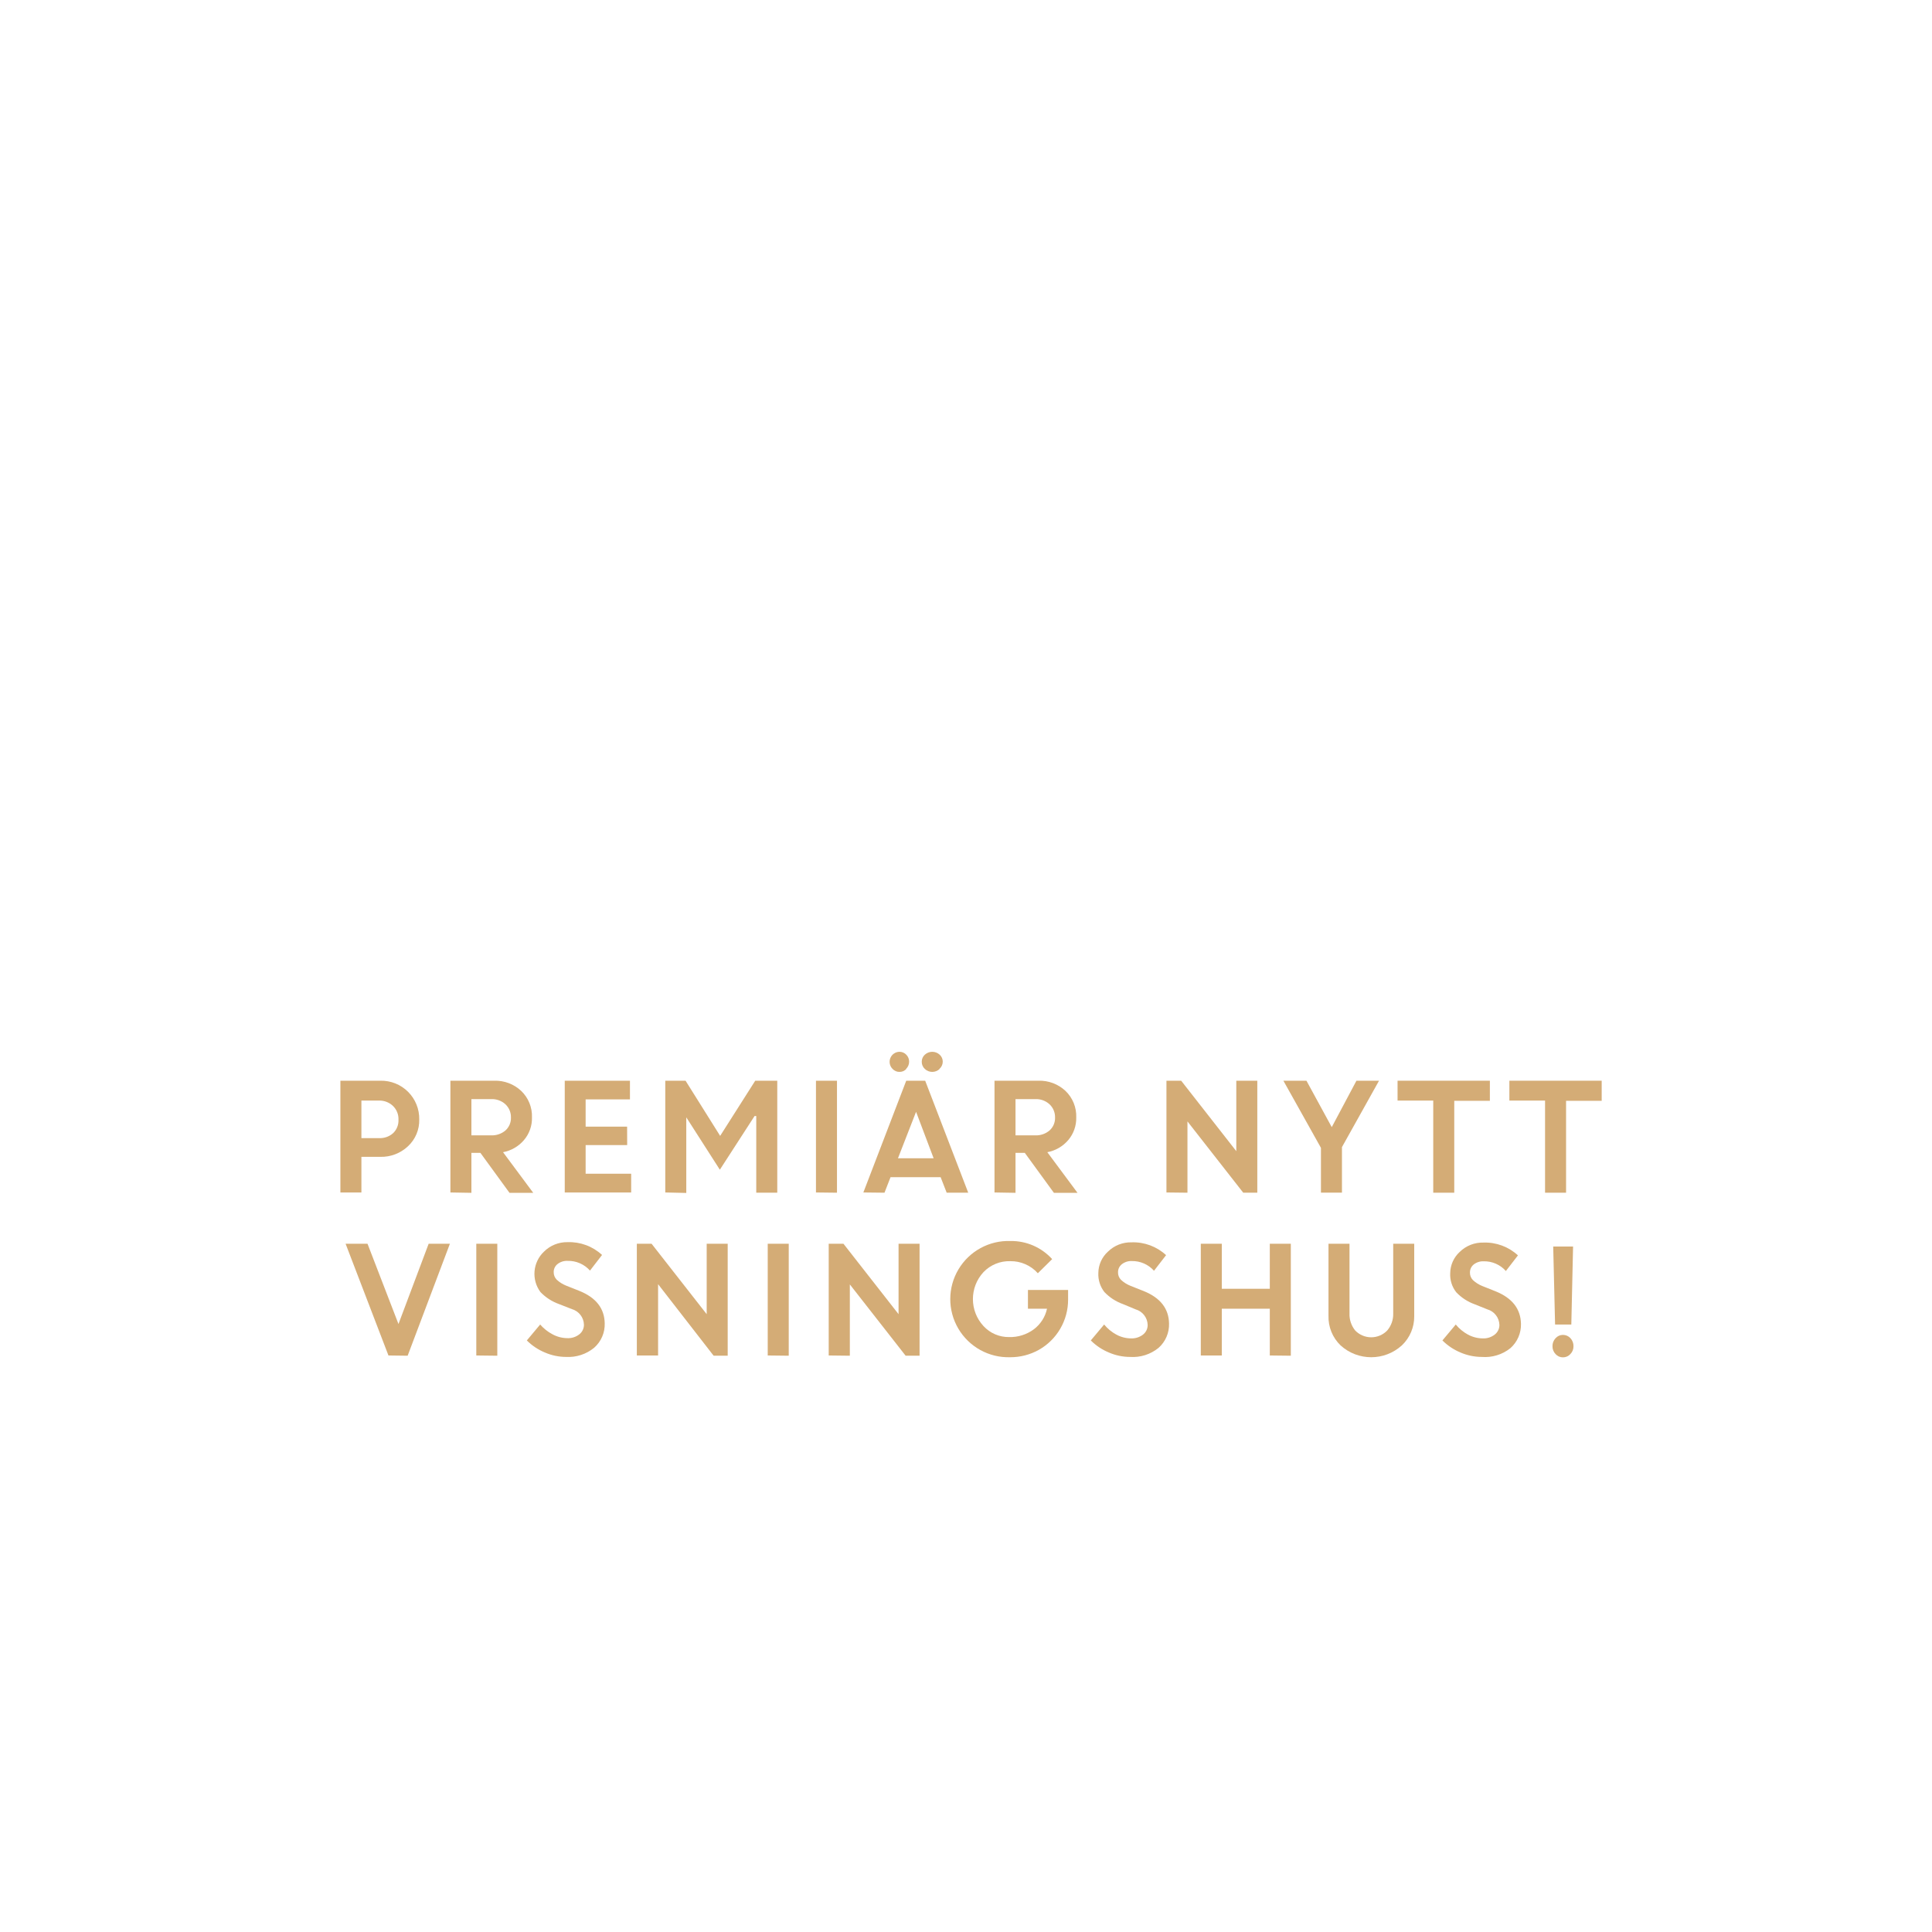
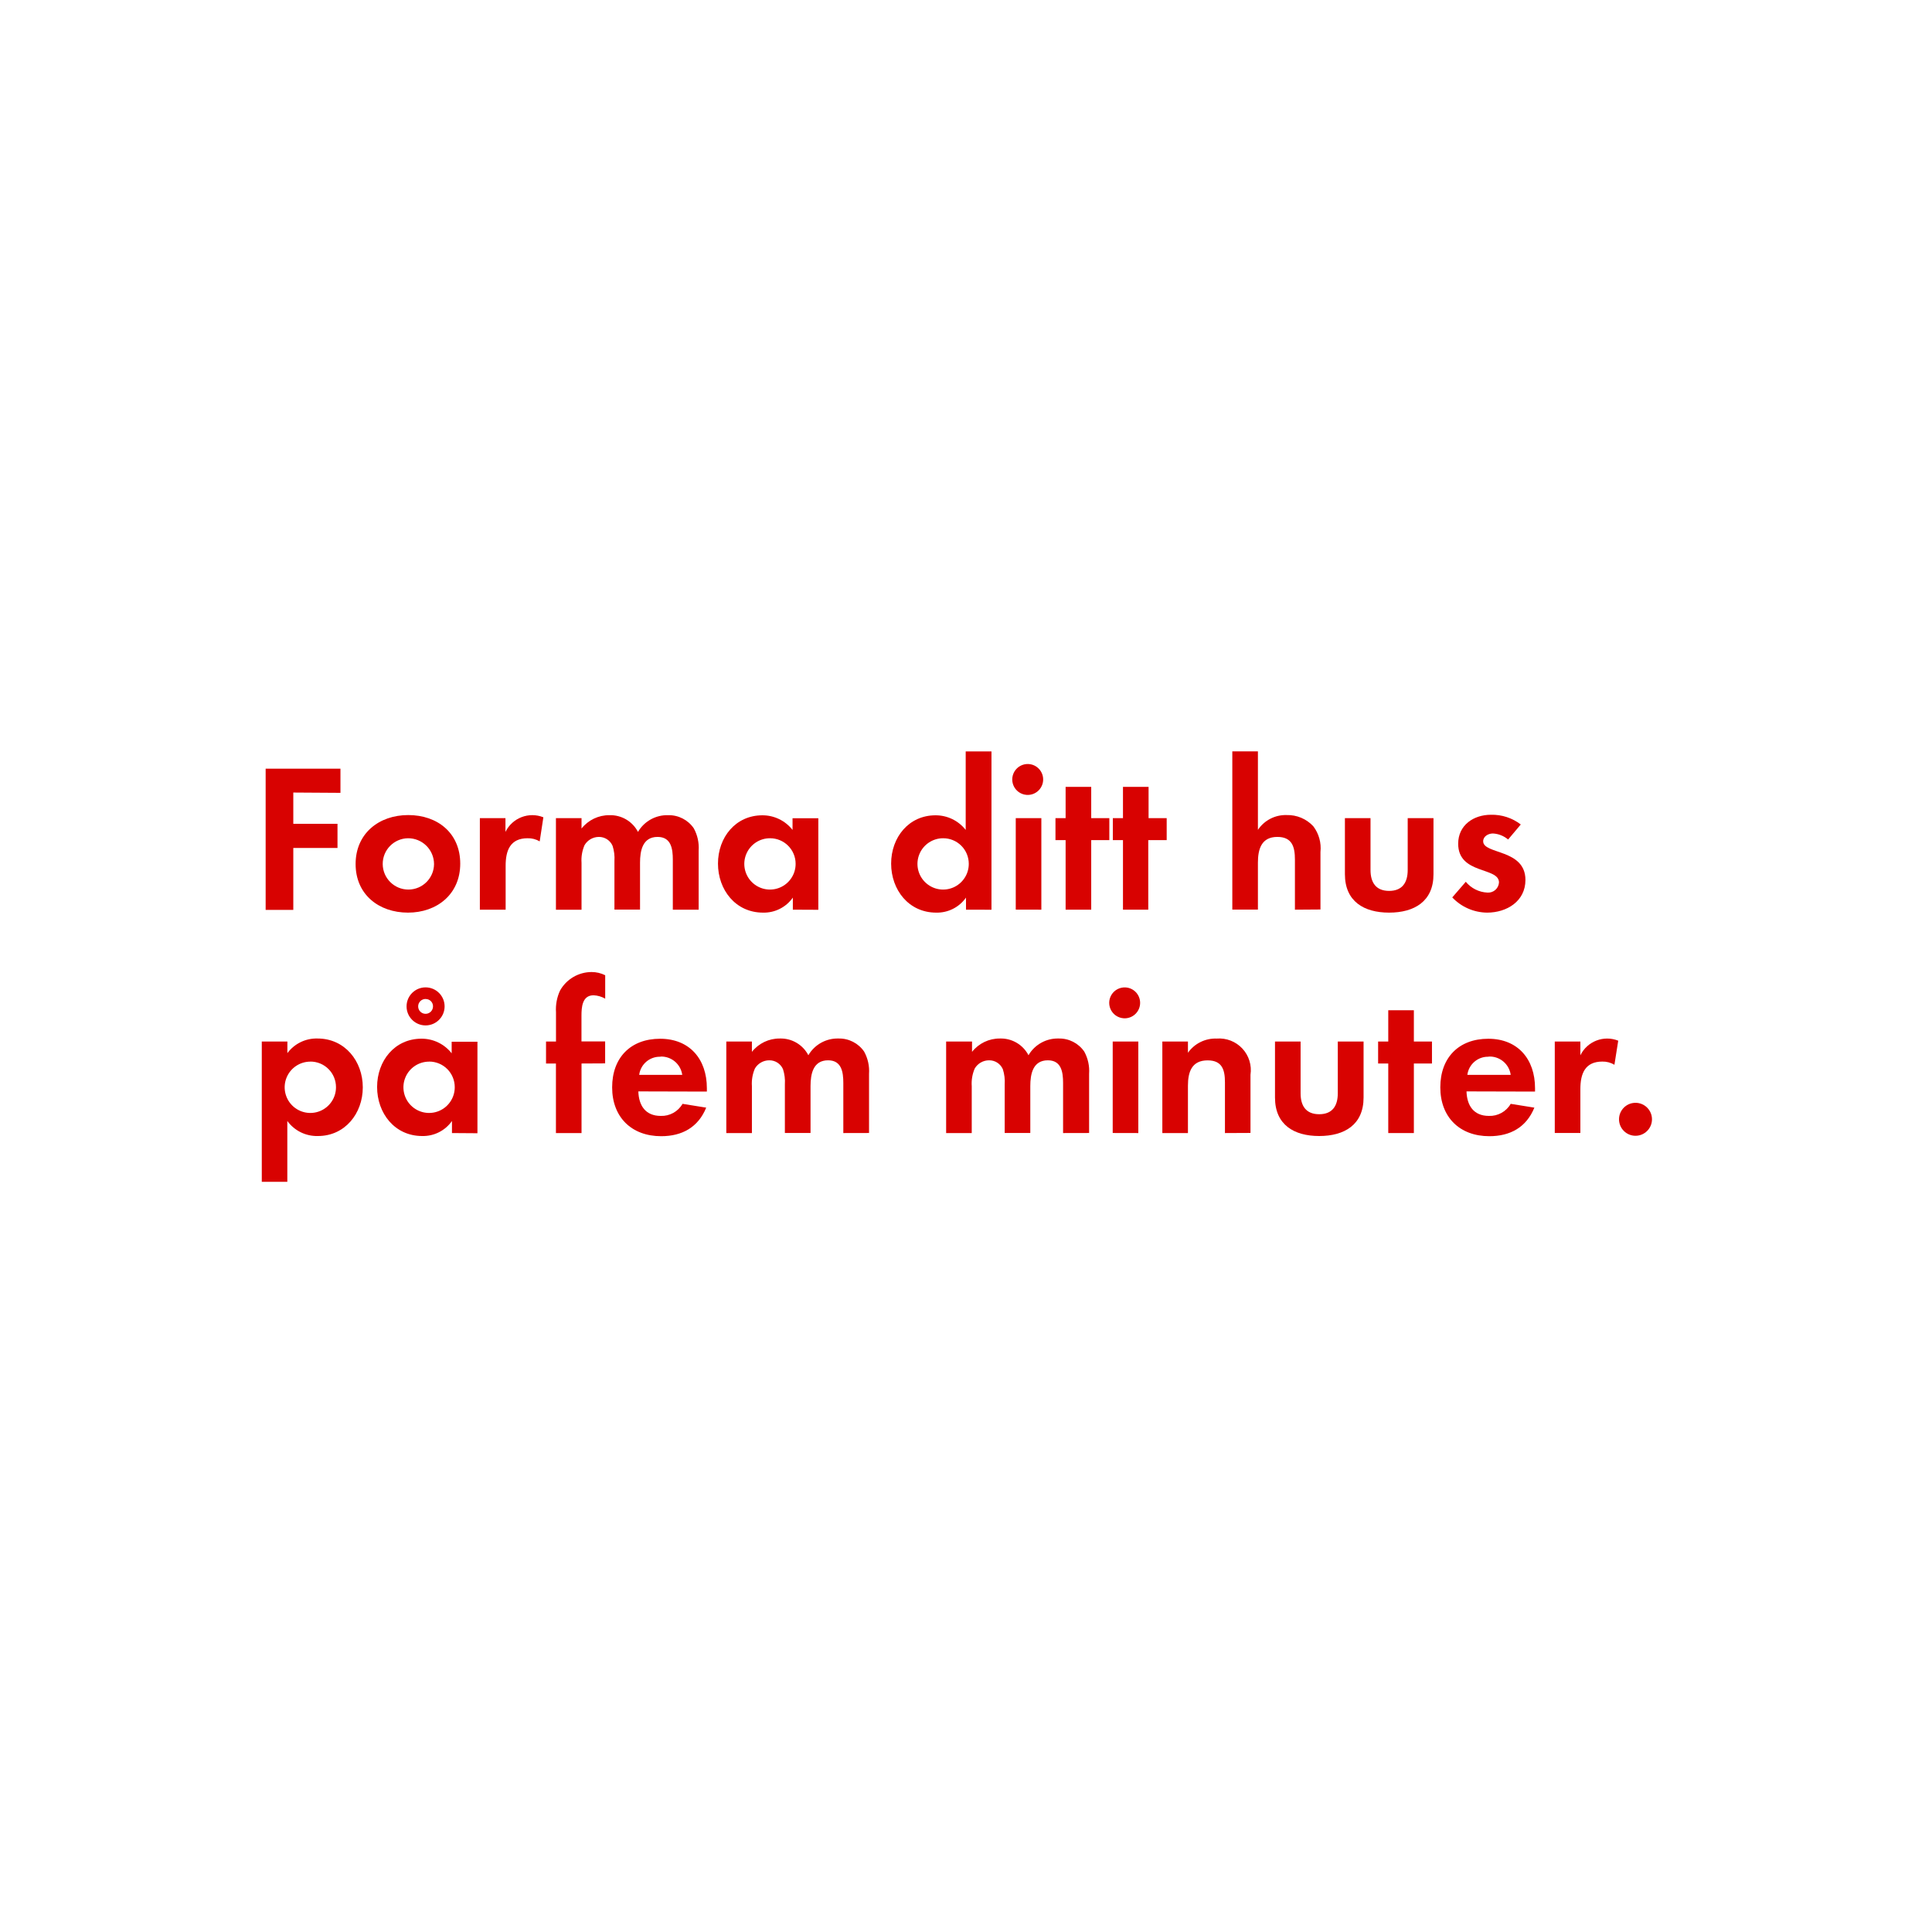
<svg xmlns="http://www.w3.org/2000/svg" id="Layer_1" data-name="Layer 1" viewBox="0 0 320 320">
  <defs>
-     <style>.cls-1{fill:#d4ac76;}</style>
+     <style>.cls-1{fill:#d80201;}</style>
  </defs>
-   <path class="cls-1" d="M56.38,197.51V179H63a6.3,6.3,0,0,1,6.44,6.41,5.85,5.85,0,0,1-1.88,4.46A6.44,6.44,0,0,1,63,191.61H59.86v5.9Zm6.36-15.22H59.86v6.22h2.93a3.26,3.26,0,0,0,2.33-.83,2.89,2.89,0,0,0,.88-2.22,3,3,0,0,0-.91-2.28A3.24,3.24,0,0,0,62.74,182.29Z" />
-   <path class="cls-1" d="M74.6,197.51V179h7.26a6.26,6.26,0,0,1,4.46,1.68,5.79,5.79,0,0,1,1.79,4.4,5.54,5.54,0,0,1-1.33,3.76,6,6,0,0,1-3.46,2l5,6.73H84.39l-4.82-6.62H78.08v6.62Zm6.72-15.46H78.08v6h3.24a3.44,3.44,0,0,0,2.41-.82,2.76,2.76,0,0,0,.9-2.14,2.91,2.91,0,0,0-.93-2.2A3.29,3.29,0,0,0,81.32,182.05Z" />
-   <path class="cls-1" d="M103.88,189.66H97v4.75h7.54v3.1h-11V179h10.8v3.09H97v4.52h6.87Z" />
-   <path class="cls-1" d="M110.19,197.51V179h3.36l5.73,9.14,5.81-9.14h3.65v18.55h-3.48v-12.7l-.28,0-5.75,8.89-5.62-8.77h.06v12.62Z" />
-   <path class="cls-1" d="M135.15,197.51V179h3.48v18.55Z" />
-   <path class="cls-1" d="M143,197.51,150.1,179h3.14l7.13,18.55H156.8l-1-2.57h-8.3l-1,2.57Zm7.12-20.46a1.49,1.49,0,0,1-1.13.49,1.54,1.54,0,0,1-1.15-.49,1.66,1.66,0,0,1,1.14-2.84,1.54,1.54,0,0,1,1.13.48,1.62,1.62,0,0,1,.47,1.17A1.66,1.66,0,0,1,150.07,177.05Zm1.61,7.1-3,7.7h5.91Zm3.91-7.1a1.79,1.79,0,0,1-2.46,0,1.59,1.59,0,0,1-.51-1.19,1.55,1.55,0,0,1,.51-1.17,1.82,1.82,0,0,1,2.46,0,1.55,1.55,0,0,1,.51,1.17A1.59,1.59,0,0,1,155.59,177.05Z" />
-   <path class="cls-1" d="M164.72,197.51V179H172a6.27,6.27,0,0,1,4.47,1.68,5.79,5.79,0,0,1,1.79,4.4,5.59,5.59,0,0,1-1.33,3.76,6,6,0,0,1-3.46,2l5,6.73h-3.91l-4.82-6.62H168.2v6.62Zm6.72-15.46H168.2v6h3.24a3.44,3.44,0,0,0,2.41-.82,2.76,2.76,0,0,0,.9-2.14,2.91,2.91,0,0,0-.93-2.2A3.29,3.29,0,0,0,171.44,182.05Z" />
-   <path class="cls-1" d="M193.2,197.51V179h2.44l9.13,11.67V179h3.48v18.55h-2.33l-9.24-11.81v11.81Z" />
-   <path class="cls-1" d="M224.67,179h3.74l-6.14,11v7.54h-3.48v-7.42L212.57,179h3.82l4.19,7.69Z" />
-   <path class="cls-1" d="M231.48,182.29V179h15.29v3.33h-5.9v15.22h-3.48V182.29Z" />
-   <path class="cls-1" d="M250,182.29V179h15.29v3.33h-5.9v15.22h-3.48V182.29Z" />
-   <path class="cls-1" d="M64.34,224.51,57.24,206h3.63L66,219.3,71,206h3.52l-7,18.55Z" />
-   <path class="cls-1" d="M78.89,224.51V206h3.48v18.55Z" />
-   <path class="cls-1" d="M93.76,224.75a8.86,8.86,0,0,1-3.5-.73,9.24,9.24,0,0,1-3-2l2.21-2.64A7,7,0,0,0,91.51,221a5.23,5.23,0,0,0,2.44.64,3,3,0,0,0,2-.63,2,2,0,0,0,.77-1.6,2.76,2.76,0,0,0-2-2.58L92.6,216a8,8,0,0,1-3.09-2,5.07,5.07,0,0,1,.58-6.68A5.39,5.39,0,0,1,94,205.74a8,8,0,0,1,5.72,2.12l-2,2.59A4.8,4.8,0,0,0,94,208.84a2.5,2.5,0,0,0-1.66.53,1.66,1.66,0,0,0-.63,1.31,1.75,1.75,0,0,0,.49,1.27,5.09,5.09,0,0,0,1.59,1l2.17.86c2.75,1.11,4.15,2.89,4.2,5.36a5.17,5.17,0,0,1-1.75,4.06A6.74,6.74,0,0,1,93.76,224.75Z" />
-   <path class="cls-1" d="M105.48,224.51V206h2.44l9.13,11.67V206h3.48v18.55H118.2L109,212.7v11.81Z" />
-   <path class="cls-1" d="M127.16,224.51V206h3.48v18.55Z" />
-   <path class="cls-1" d="M137.26,224.51V206h2.44l9.13,11.67V206h3.48v18.55H150l-9.24-11.81v11.81Z" />
-   <path class="cls-1" d="M170.26,216.76v-3.1h6.65l0,1.59a9.52,9.52,0,0,1-4.87,8.34,9.65,9.65,0,0,1-4.73,1.21,9.63,9.63,0,1,1,.05-19.25,9.13,9.13,0,0,1,6.91,3l-2.37,2.34a6,6,0,0,0-4.56-2,5.89,5.89,0,0,0-4.44,1.81,6.57,6.57,0,0,0,0,8.94,5.64,5.64,0,0,0,4.21,1.82,6.59,6.59,0,0,0,4.13-1.29,5.8,5.8,0,0,0,2.18-3.41Z" />
-   <path class="cls-1" d="M187.17,224.75a8.86,8.86,0,0,1-3.5-.73,9.24,9.24,0,0,1-3-2l2.21-2.64a6.84,6.84,0,0,0,2,1.66,5.2,5.2,0,0,0,2.44.64,3.05,3.05,0,0,0,2-.63,2,2,0,0,0,.77-1.6,2.76,2.76,0,0,0-2-2.58L186,216a7.9,7.9,0,0,1-3.08-2,4.77,4.77,0,0,1-1-3.16,4.82,4.82,0,0,1,1.58-3.52,5.39,5.39,0,0,1,3.93-1.55,8,8,0,0,1,5.71,2.12l-2,2.59a4.8,4.8,0,0,0-3.67-1.61,2.49,2.49,0,0,0-1.66.53,1.66,1.66,0,0,0-.63,1.31,1.71,1.71,0,0,0,.49,1.27,5.09,5.09,0,0,0,1.59,1l2.17.86c2.75,1.11,4.15,2.89,4.2,5.36a5.17,5.17,0,0,1-1.75,4.06A6.74,6.74,0,0,1,187.17,224.75Z" />
-   <path class="cls-1" d="M210.32,224.51v-7.75h-7.95v7.75h-3.48V206h3.48v7.46h7.95V206h3.48v18.55Z" />
-   <path class="cls-1" d="M232.19,222.84a7.55,7.55,0,0,1-10.15,0,6.55,6.55,0,0,1-2-4.91V206h3.48v11.52a4.24,4.24,0,0,0,.95,2.86,3.69,3.69,0,0,0,5.29,0,4.16,4.16,0,0,0,1-2.82V206h3.48v12A6.56,6.56,0,0,1,232.19,222.84Z" />
-   <path class="cls-1" d="M245.41,224.75a8.93,8.93,0,0,1-3.5-.73,9.3,9.3,0,0,1-3-2l2.21-2.64a6.79,6.79,0,0,0,2,1.66,5.27,5.27,0,0,0,2.45.64,3,3,0,0,0,2-.63,2,2,0,0,0,.78-1.6,2.76,2.76,0,0,0-2-2.58l-2.07-.83a7.9,7.9,0,0,1-3.08-2,4.71,4.71,0,0,1-1-3.16,4.85,4.85,0,0,1,1.57-3.52,5.41,5.41,0,0,1,3.94-1.55,8,8,0,0,1,5.71,2.12l-2,2.59a4.78,4.78,0,0,0-3.66-1.61,2.53,2.53,0,0,0-1.67.53,1.68,1.68,0,0,0-.62,1.31,1.71,1.71,0,0,0,.49,1.27,5,5,0,0,0,1.59,1l2.16.86c2.75,1.11,4.15,2.89,4.21,5.36a5.2,5.2,0,0,1-1.75,4.06A6.75,6.75,0,0,1,245.41,224.75Z" />
-   <path class="cls-1" d="M260.1,224.28a1.63,1.63,0,0,1-1.23.54,1.61,1.61,0,0,1-1.22-.54,1.83,1.83,0,0,1-.51-1.31,1.88,1.88,0,0,1,.51-1.32,1.62,1.62,0,0,1,1.22-.55,1.66,1.66,0,0,1,1.23.53,1.91,1.91,0,0,1,.52,1.34A1.79,1.79,0,0,1,260.1,224.28Zm-2.53-4.9-.31-12.92h3.29l-.29,12.92Z" />
+   <path class="cls-1" d="M48.58,131.27v5.18H55.9v4H48.58v10.26H44V127.32H56.39v4Z" />
+   <path class="cls-1" d="M67.58,151.16c-4.83,0-8.68-3-8.68-8.05S62.75,135,67.62,135s8.61,3,8.61,8.05S72.38,151.16,67.58,151.16Zm0-12.32a4.25,4.25,0,1,0,4.31,4.27A4.29,4.29,0,0,0,67.55,138.84Z" />
+   <path class="cls-1" d="M89.39,139.36a3.74,3.74,0,0,0-2-.52c-2.87,0-3.64,2-3.64,4.55v7.28H79.48V135.51h4.24v2.28A4.94,4.94,0,0,1,90,135.37Z" />
+   <path class="cls-1" d="M111.44,150.67v-8.3c0-1.79-.28-3.75-2.52-3.75-2.49,0-2.91,2.28-2.91,4.27v7.77h-4.24v-8.05a6.76,6.76,0,0,0-.31-2.52,2.45,2.45,0,0,0-2.28-1.47A2.76,2.76,0,0,0,96.81,140a6.29,6.29,0,0,0-.49,2.91v7.77H92.08V135.51h4.24v1.72a5.82,5.82,0,0,1,4.62-2.21,5.15,5.15,0,0,1,4.73,2.77,5.6,5.6,0,0,1,5-2.77,5,5,0,0,1,4.24,2.17,6.68,6.68,0,0,1,.81,3.68v9.8Z" />
+   <path class="cls-1" d="M131.32,150.67v-2a5.86,5.86,0,0,1-4.94,2.49c-4.55,0-7.46-3.78-7.46-8.12s2.91-8,7.35-8a6.32,6.32,0,0,1,5,2.42v-1.93h4.27v15.16Zm-3.78-11.83a4.25,4.25,0,1,0,4.24,4.24A4.23,4.23,0,0,0,127.54,138.84Z" />
+   <path class="cls-1" d="M160,150.67v-2a5.86,5.86,0,0,1-4.94,2.49c-4.55,0-7.46-3.78-7.46-8.12s2.91-8,7.35-8a6.32,6.32,0,0,1,5,2.42v-13h4.27v26.22Zm-3.78-11.83a4.25,4.25,0,1,0,4.24,4.24A4.23,4.23,0,0,0,156.2,138.84Z" />
+   <path class="cls-1" d="M170.38,131.66a2.56,2.56,0,1,1,0-5.11,2.56,2.56,0,0,1,0,5.11Zm-2.14,19V135.51h4.24v15.16Z" />
+   <path class="cls-1" d="M180.74,139.15v11.52H176.5V139.15h-1.68v-3.64h1.68v-5.18h4.24v5.18h3v3.64Z" />
+   <path class="cls-1" d="M190.19,139.15v11.52H186V139.15h-1.68v-3.64H186v-5.18h4.24v5.18h3v3.64Z" />
+   <path class="cls-1" d="M214.48,150.67v-8.3c0-2.1-.46-3.75-2.91-3.75-2.63,0-3.22,2-3.22,4.27v7.77h-4.24V124.45h4.24v13a5.52,5.52,0,0,1,4.76-2.45,5.79,5.79,0,0,1,4.41,1.85,6,6,0,0,1,1.19,4.27v9.52Z" />
+   <path class="cls-1" d="M230.08,151.16c-4.17,0-7.32-1.86-7.32-6.37v-9.28H227v8.58c0,2.06.88,3.47,3.08,3.47s3.08-1.4,3.08-3.47v-8.58h4.27v9.28C237.44,149.3,234.25,151.16,230.08,151.16Z" />
+   <path class="cls-1" d="M246.32,151.16a8.06,8.06,0,0,1-5.78-2.52l2.24-2.59a4.92,4.92,0,0,0,3.57,1.79,1.79,1.79,0,0,0,1.93-1.68c0-2.59-6.76-1.29-6.76-6.41,0-3.08,2.55-4.8,5.43-4.8a7.81,7.81,0,0,1,4.94,1.61l-2.1,2.49a4.23,4.23,0,0,0-2.52-1c-.74,0-1.61.46-1.61,1.29,0,2.21,7,1.23,7,6.41C252.66,149.27,249.58,151.16,246.32,151.16Z" />
+   <path class="cls-1" d="M52.67,188.16a6.06,6.06,0,0,1-5.08-2.49v10.08H43.36V172.51H47.6v1.92a6,6,0,0,1,5-2.42c4.52,0,7.49,3.75,7.49,8.09S57.12,188.16,52.67,188.16Zm-1.26-12.32a4.25,4.25,0,1,0,4.24,4.24A4.23,4.23,0,0,0,51.41,175.83Z" />
+   <path class="cls-1" d="M74.86,187.67v-2a5.85,5.85,0,0,1-4.94,2.49c-4.55,0-7.46-3.78-7.46-8.12s2.91-8,7.35-8a6.32,6.32,0,0,1,5,2.42v-1.92h4.27v15.16Zm-3.78-11.83a4.25,4.25,0,1,0,4.24,4.24A4.23,4.23,0,0,0,71.08,175.83Zm-.59-6a3.15,3.15,0,0,1,0-6.3,3.15,3.15,0,0,1,0,6.3Zm0-4.38a1.23,1.23,0,1,0,1.23,1.23A1.2,1.2,0,0,0,70.49,165.47Z" />
+   <path class="cls-1" d="M96.32,176.15v11.52H92.08V176.15H90.44v-3.64h1.65v-4.87a7.38,7.38,0,0,1,.67-3.57A6,6,0,0,1,98,161a5,5,0,0,1,2.24.53v3.88a4.23,4.23,0,0,0-1.93-.56c-1.89,0-2,2-2,3.4v4.24h3.92v3.64Z" />
+   <path class="cls-1" d="M105.73,180.77c.07,2.35,1.19,4.06,3.71,4.06a4,4,0,0,0,3.61-2l3.92.63c-1.33,3.26-4,4.73-7.46,4.73-4.9,0-8.12-3.15-8.12-8.09s3.08-8.05,7.95-8.05,7.74,3.36,7.74,8.19v.56Zm3.68-5.74a3.44,3.44,0,0,0-3.54,3H113A3.51,3.51,0,0,0,109.41,175Z" />
+   <path class="cls-1" d="M139.68,187.67v-8.3c0-1.79-.28-3.75-2.52-3.75-2.49,0-2.91,2.28-2.91,4.27v7.77H130v-8.05a6.76,6.76,0,0,0-.31-2.52,2.45,2.45,0,0,0-2.28-1.47,2.76,2.76,0,0,0-2.38,1.37,6.29,6.29,0,0,0-.49,2.91v7.77h-4.24V172.51h4.24v1.71a5.82,5.82,0,0,1,4.62-2.21,5.15,5.15,0,0,1,4.73,2.77,5.6,5.6,0,0,1,5-2.77,5,5,0,0,1,4.24,2.17,6.68,6.68,0,0,1,.81,3.68v9.8Z" />
+   <path class="cls-1" d="M176.08,187.67v-8.3c0-1.79-.28-3.75-2.52-3.75-2.49,0-2.91,2.28-2.91,4.27v7.77h-4.24v-8.05a6.76,6.76,0,0,0-.31-2.52,2.45,2.45,0,0,0-2.28-1.47,2.76,2.76,0,0,0-2.38,1.37,6.29,6.29,0,0,0-.49,2.91v7.77h-4.24V172.51H161v1.71a5.82,5.82,0,0,1,4.62-2.21,5.15,5.15,0,0,1,4.73,2.77,5.6,5.6,0,0,1,5-2.77,5,5,0,0,1,4.24,2.17,6.68,6.68,0,0,1,.8,3.68v9.8Z" />
+   <path class="cls-1" d="M186.44,168.66a2.56,2.56,0,1,1,0-5.11,2.56,2.56,0,0,1,0,5.11Zm-2.14,19V172.51h4.24v15.16Z" />
+   <path class="cls-1" d="M202.89,187.67v-8.4c0-2.07-.46-3.64-2.87-3.64-2.63,0-3.26,1.92-3.26,4.2v7.84h-4.24V172.51h4.24v1.86a5.59,5.59,0,0,1,4.76-2.35,5.24,5.24,0,0,1,5.6,6v9.63Z" />
+   <path class="cls-1" d="M218.5,188.16c-4.17,0-7.32-1.86-7.32-6.37v-9.28h4.24v8.58c0,2.06.88,3.46,3.08,3.46s3.08-1.4,3.08-3.46v-8.58h4.27v9.28C225.85,186.3,222.67,188.16,218.5,188.16Z" />
+   <path class="cls-1" d="M234.18,176.15v11.52h-4.24V176.15h-1.68v-3.64h1.68v-5.18h4.24v5.18h3v3.64Z" />
+   <path class="cls-1" d="M242.9,180.77c.07,2.35,1.19,4.06,3.71,4.06a4,4,0,0,0,3.61-2l3.92.63c-1.33,3.26-4,4.73-7.46,4.73-4.9,0-8.12-3.15-8.12-8.09s3.08-8.05,7.95-8.05,7.74,3.36,7.74,8.19v.56Zm3.68-5.74a3.44,3.44,0,0,0-3.54,3h7.18A3.51,3.51,0,0,0,246.57,175Z" />
+   <path class="cls-1" d="M267.4,176.36a3.74,3.74,0,0,0-2-.53c-2.87,0-3.64,2-3.64,4.55v7.28h-4.24V172.51h4.24v2.28a4.94,4.94,0,0,1,6.27-2.42Z" />
+   <path class="cls-1" d="M270.89,188.12a2.73,2.73,0,1,1,2.73-2.73A2.73,2.73,0,0,1,270.89,188.12Z" />
</svg>
